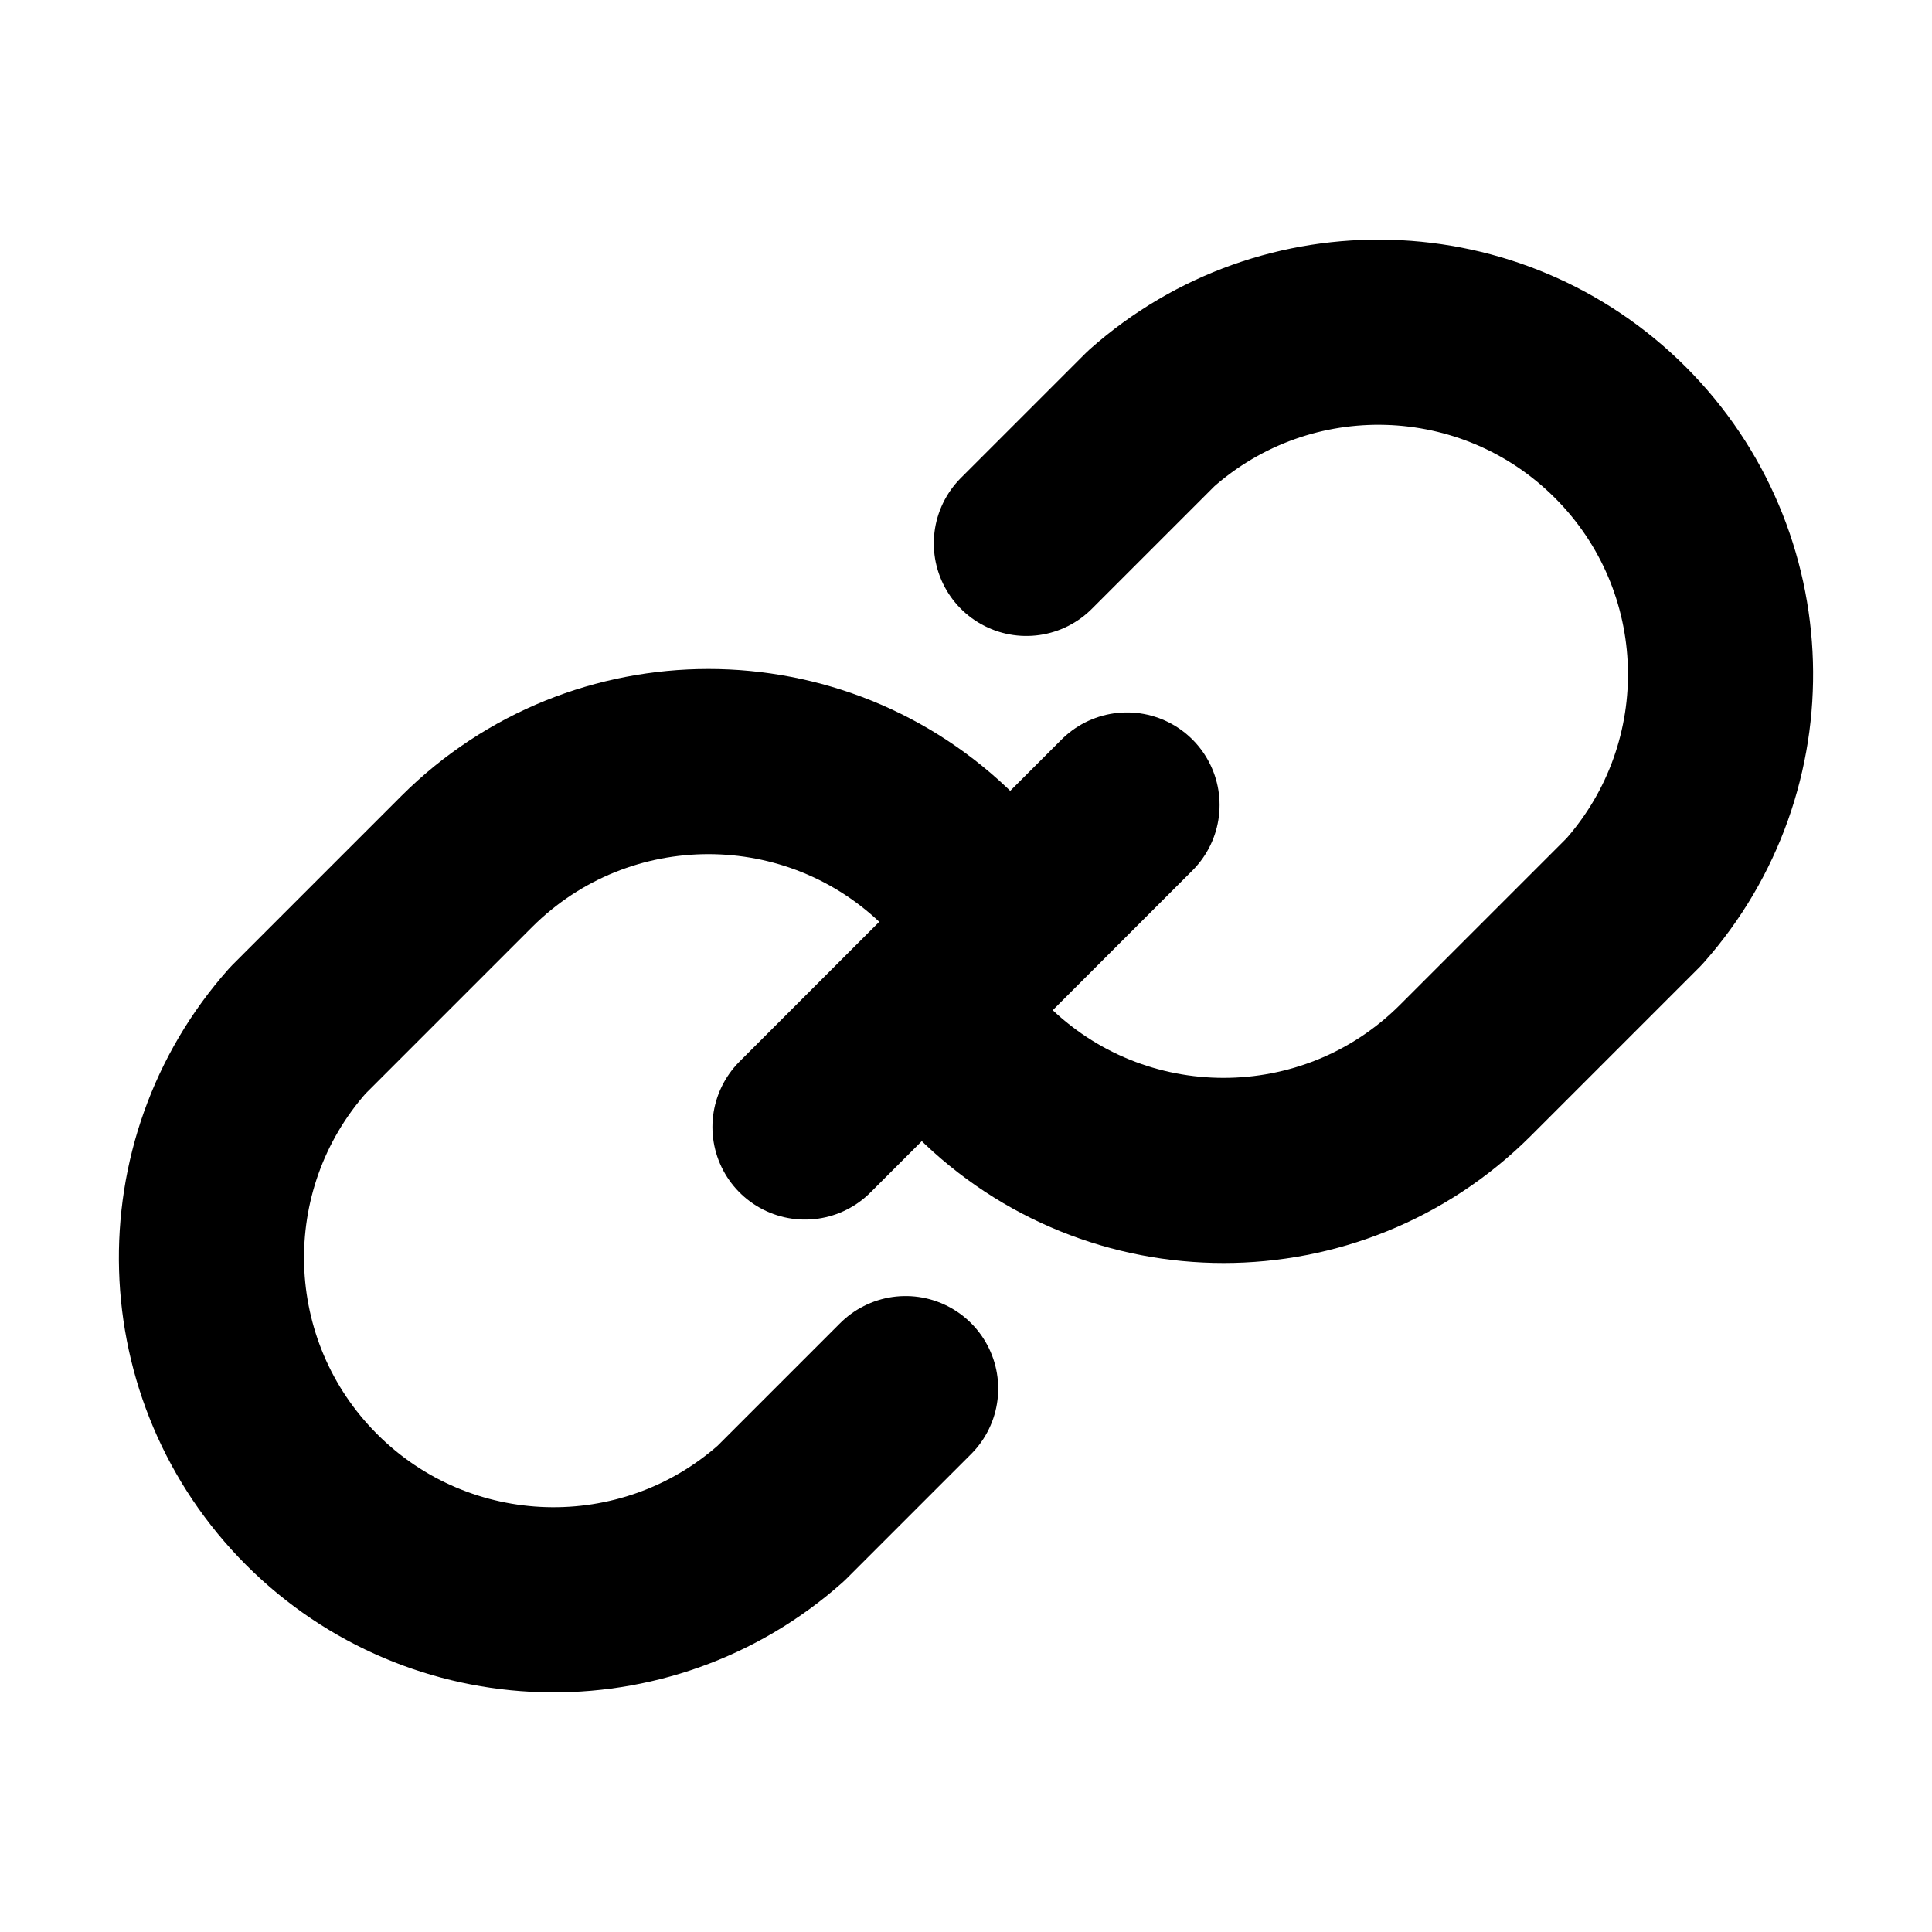
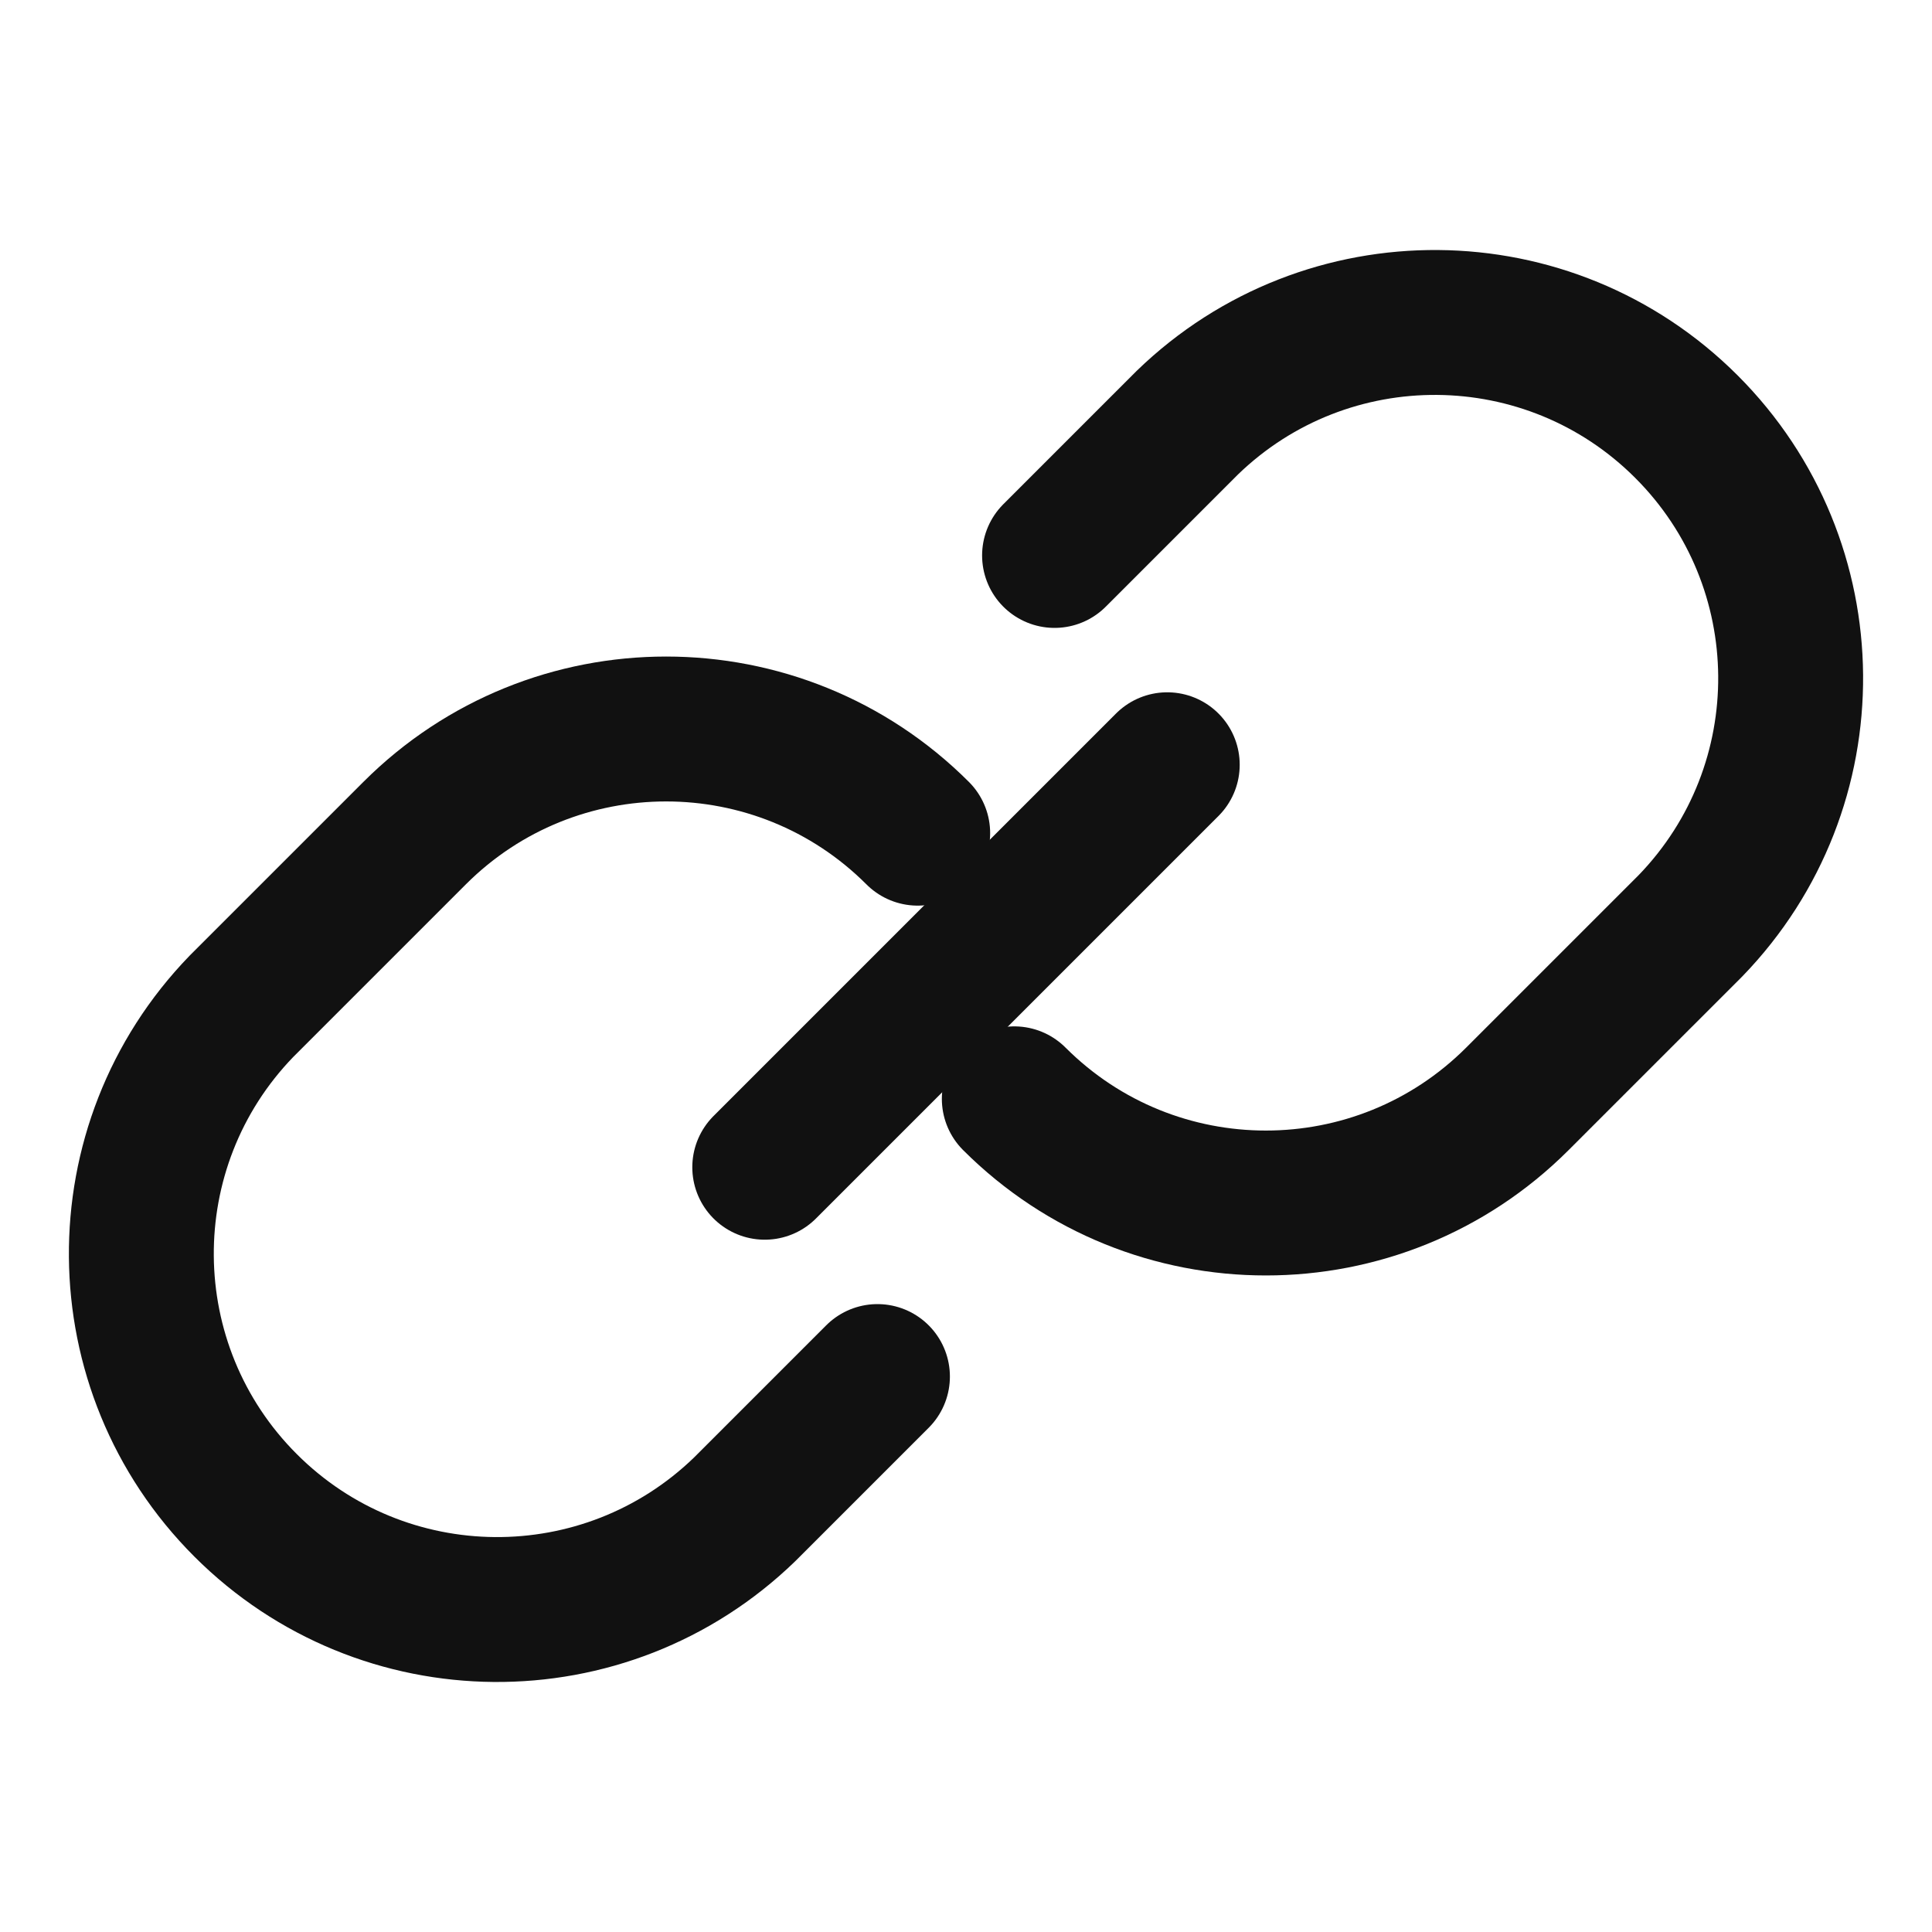
- <svg xmlns="http://www.w3.org/2000/svg" width="24" height="24" viewBox="0 0 24 24" fill="none">
-   <path d="M10 14 14 10" stroke="#000000" stroke-width="2.3" stroke-linecap="round" />
-   <path d="M12.75 6.75 14.3 5.2a4.25 4.25 0 0 1 6 6l-2.1 2.1a4.25 4.25 0 0 1-6 0" stroke="#000000" stroke-width="2.3" stroke-linecap="round" stroke-linejoin="round" />
-   <path d="M11.25 17.25 9.7 18.8a4.25 4.25 0 0 1-6-6l2.1-2.1a4.25 4.25 0 0 1 6 0" stroke="#000000" stroke-width="2.3" stroke-linecap="round" stroke-linejoin="round" />
+ <svg xmlns="http://www.w3.org/2000/svg" viewBox="0 0 24 24" fill="none">
+   <path d="m9.5 14.5 5-5" stroke="#111111" stroke-width="1.8" stroke-linecap="round" />
+   <path d="m13.1 6.9 1.65-1.65a4.42 4.42 0 0 1 6.25 6.25l-2.15 2.15a4.42 4.42 0 0 1-6.25 0" stroke="#111111" stroke-width="1.8" stroke-linecap="round" stroke-linejoin="round" />
+   <path d="m10.9 17.1-1.65 1.65A4.42 4.42 0 0 1 3 12.5l2.15-2.15a4.42 4.42 0 0 1 6.25 0" stroke="#111111" stroke-width="1.8" stroke-linecap="round" stroke-linejoin="round" />
</svg>
